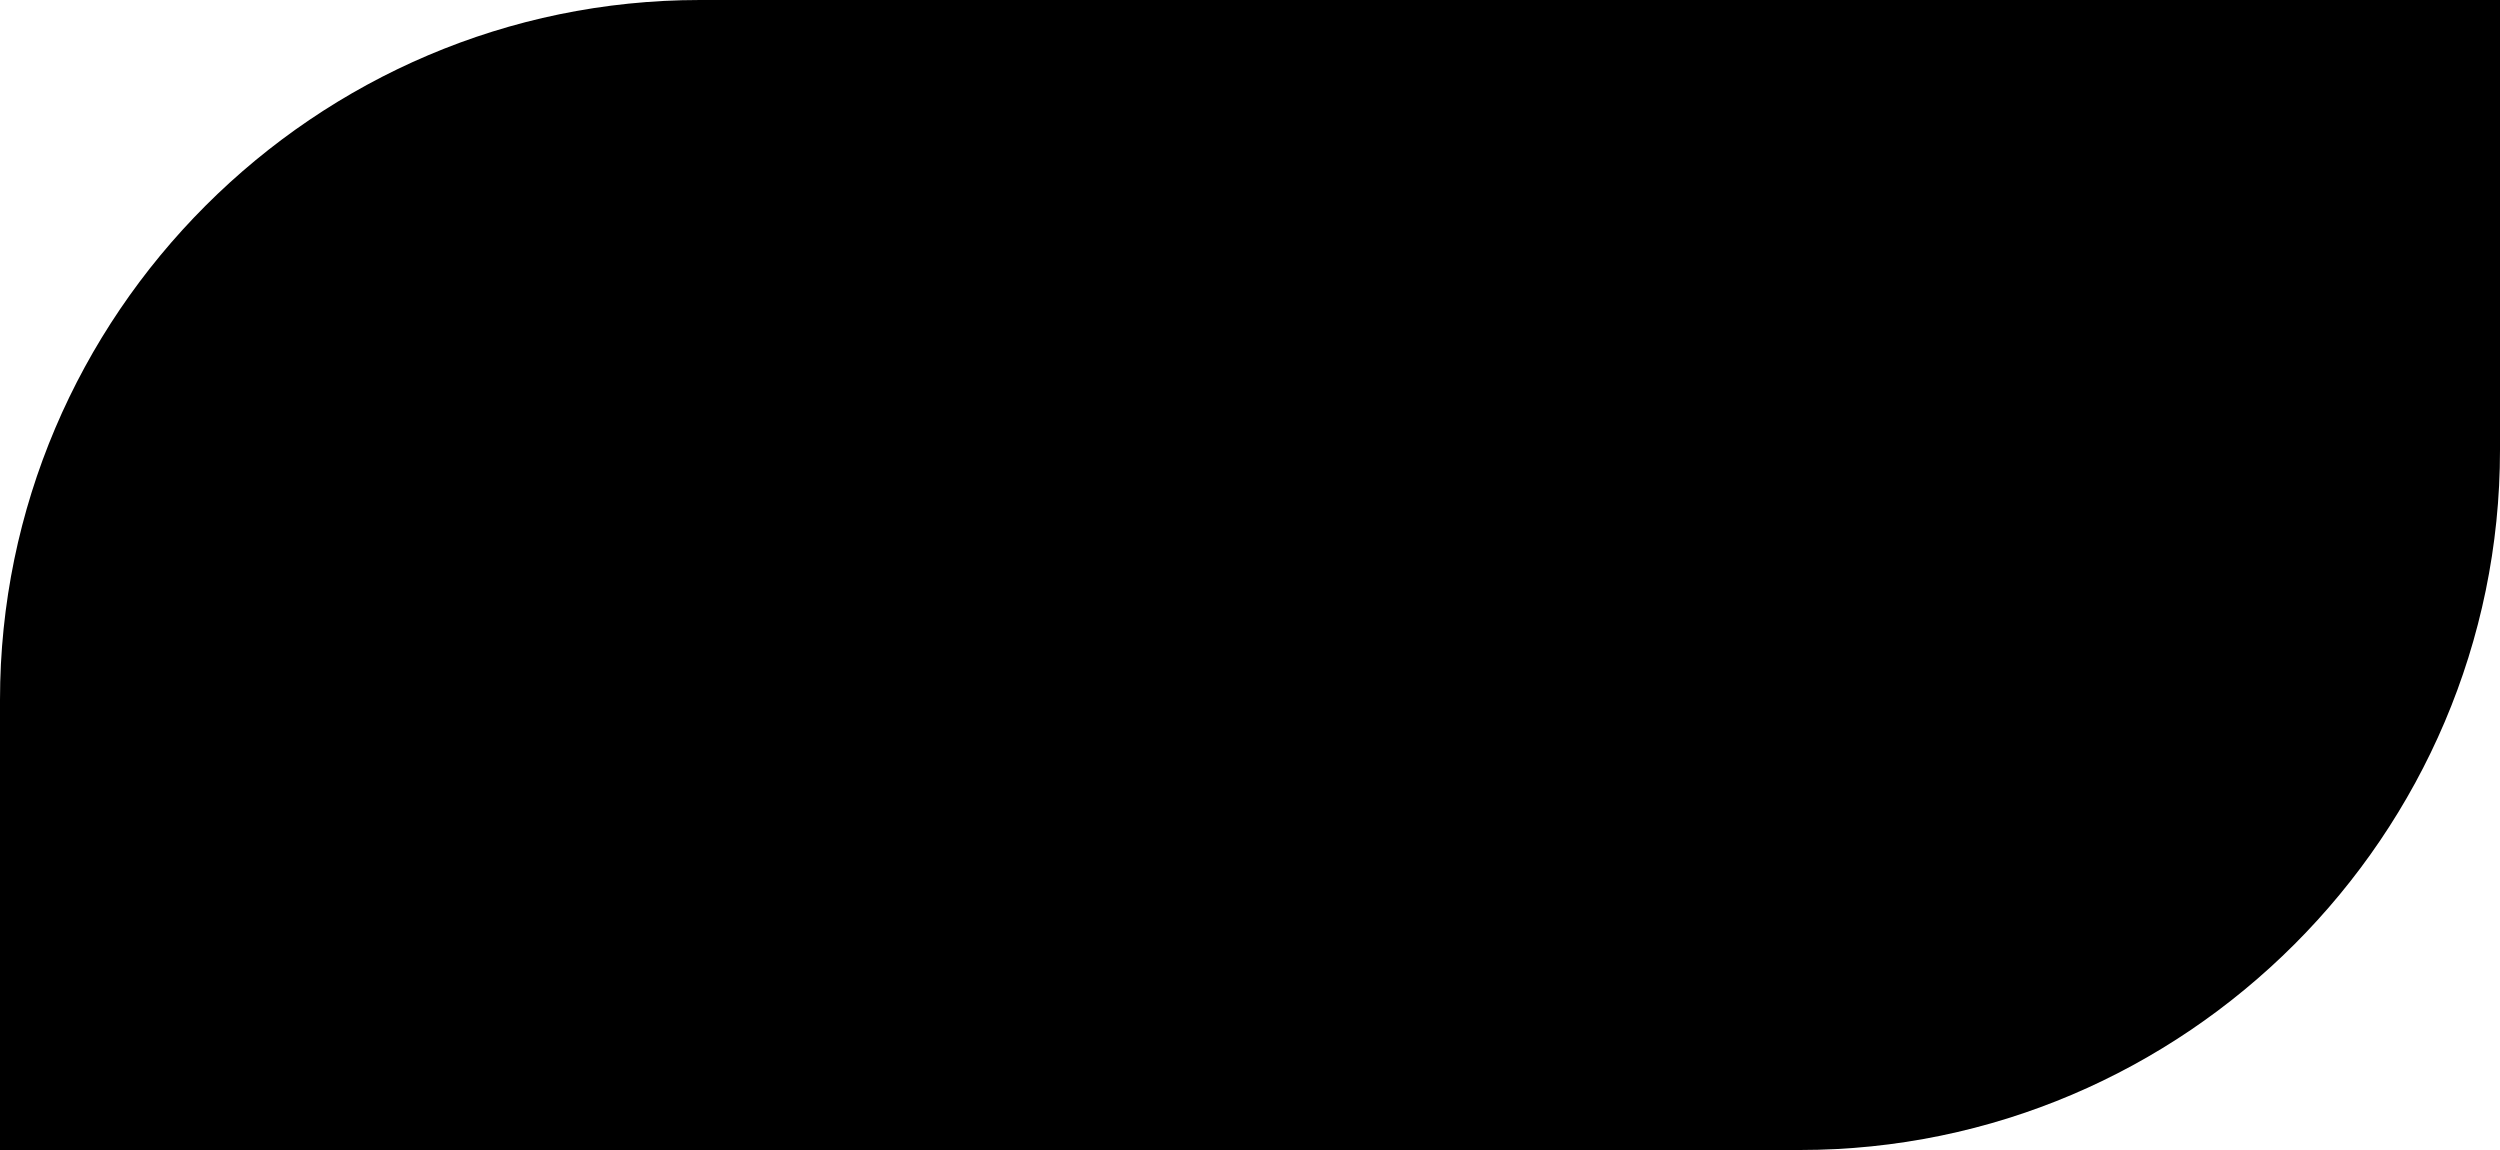
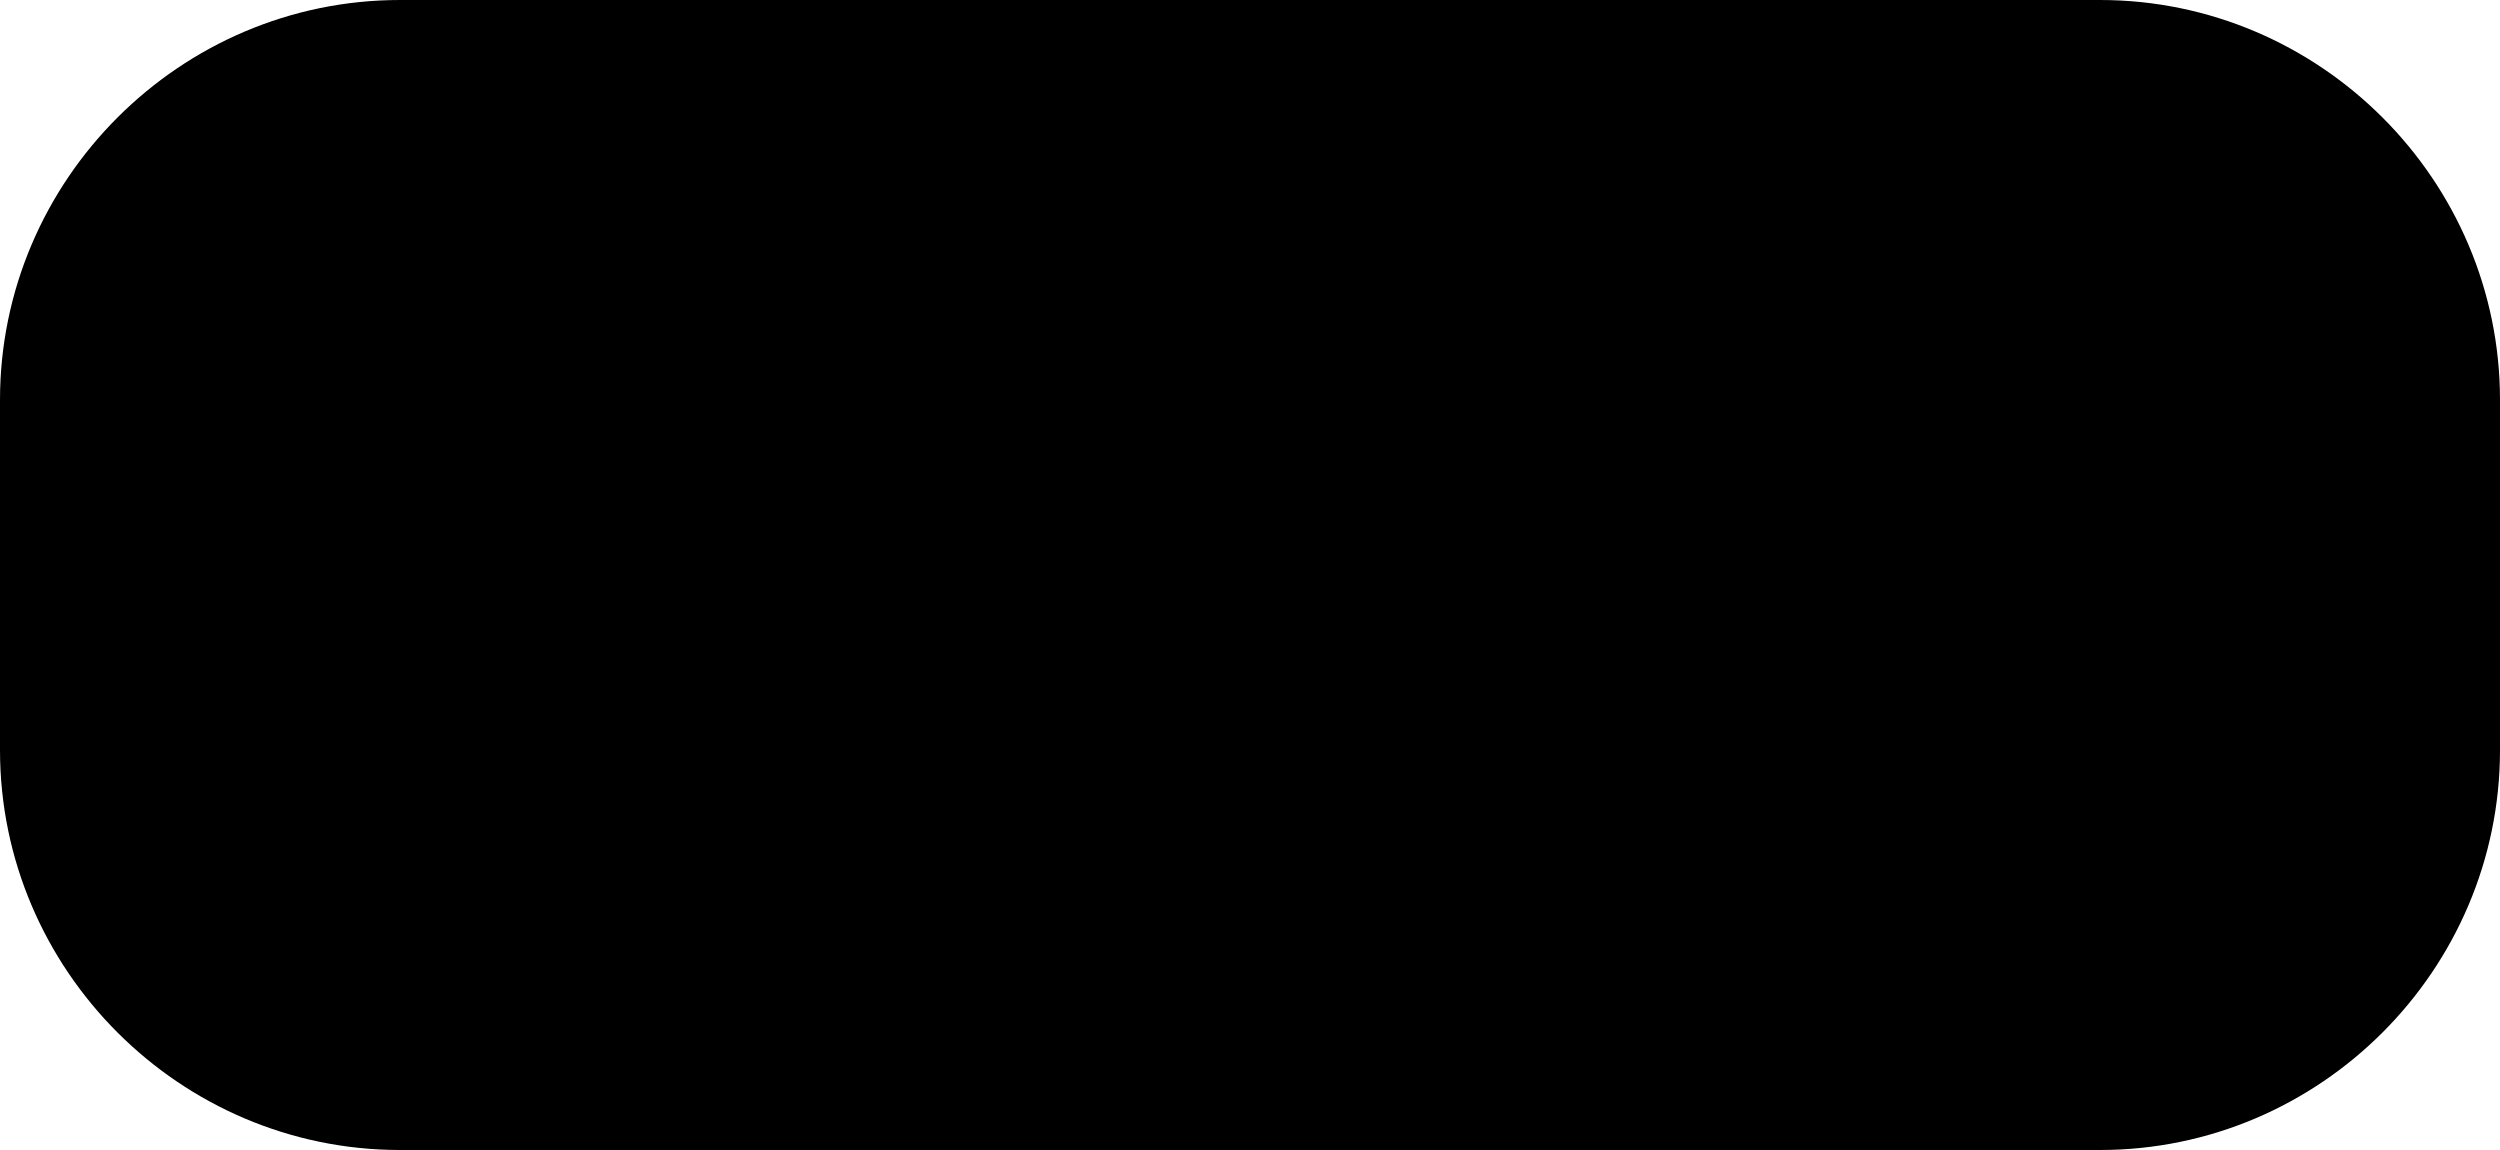
<svg xmlns="http://www.w3.org/2000/svg" version="1.1" id="Layer_1" x="0px" y="0px" viewBox="0 0 50 23" fill="currentColor" style="enable-background:new 0 0 50 23;" xml:space="preserve">
-   <path class="st0" d="M0,14C0,6.3,6.3,0,14,0h36v9c0,7.7-6.3,14-14,14H0V14z" />
-   <path class="st1" d="M0.2,14C0.2,6.4,6.4,0.2,14,0.2h35.8V9c0,7.6-6.2,13.8-13.8,13.8H0.2V14z" />
+   <path class="st0" d="M8,0h34c4.4,0,8,3.6,8,8v7c0,4.4-3.6,8-8,8H8c-4.4,0-8-3.6-8-8V8C0,3.6,3.6,0,8,0z" />
+   <path class="st1" d="M8,0.2h34c4.3,0,7.8,3.5,7.8,7.8v7c0,4.3-3.5,7.8-7.8,7.8H8c-4.3,0-7.8-3.5-7.8-7.8V8C0.2,3.7,3.7,0.2,8,0.2z" />
</svg>
